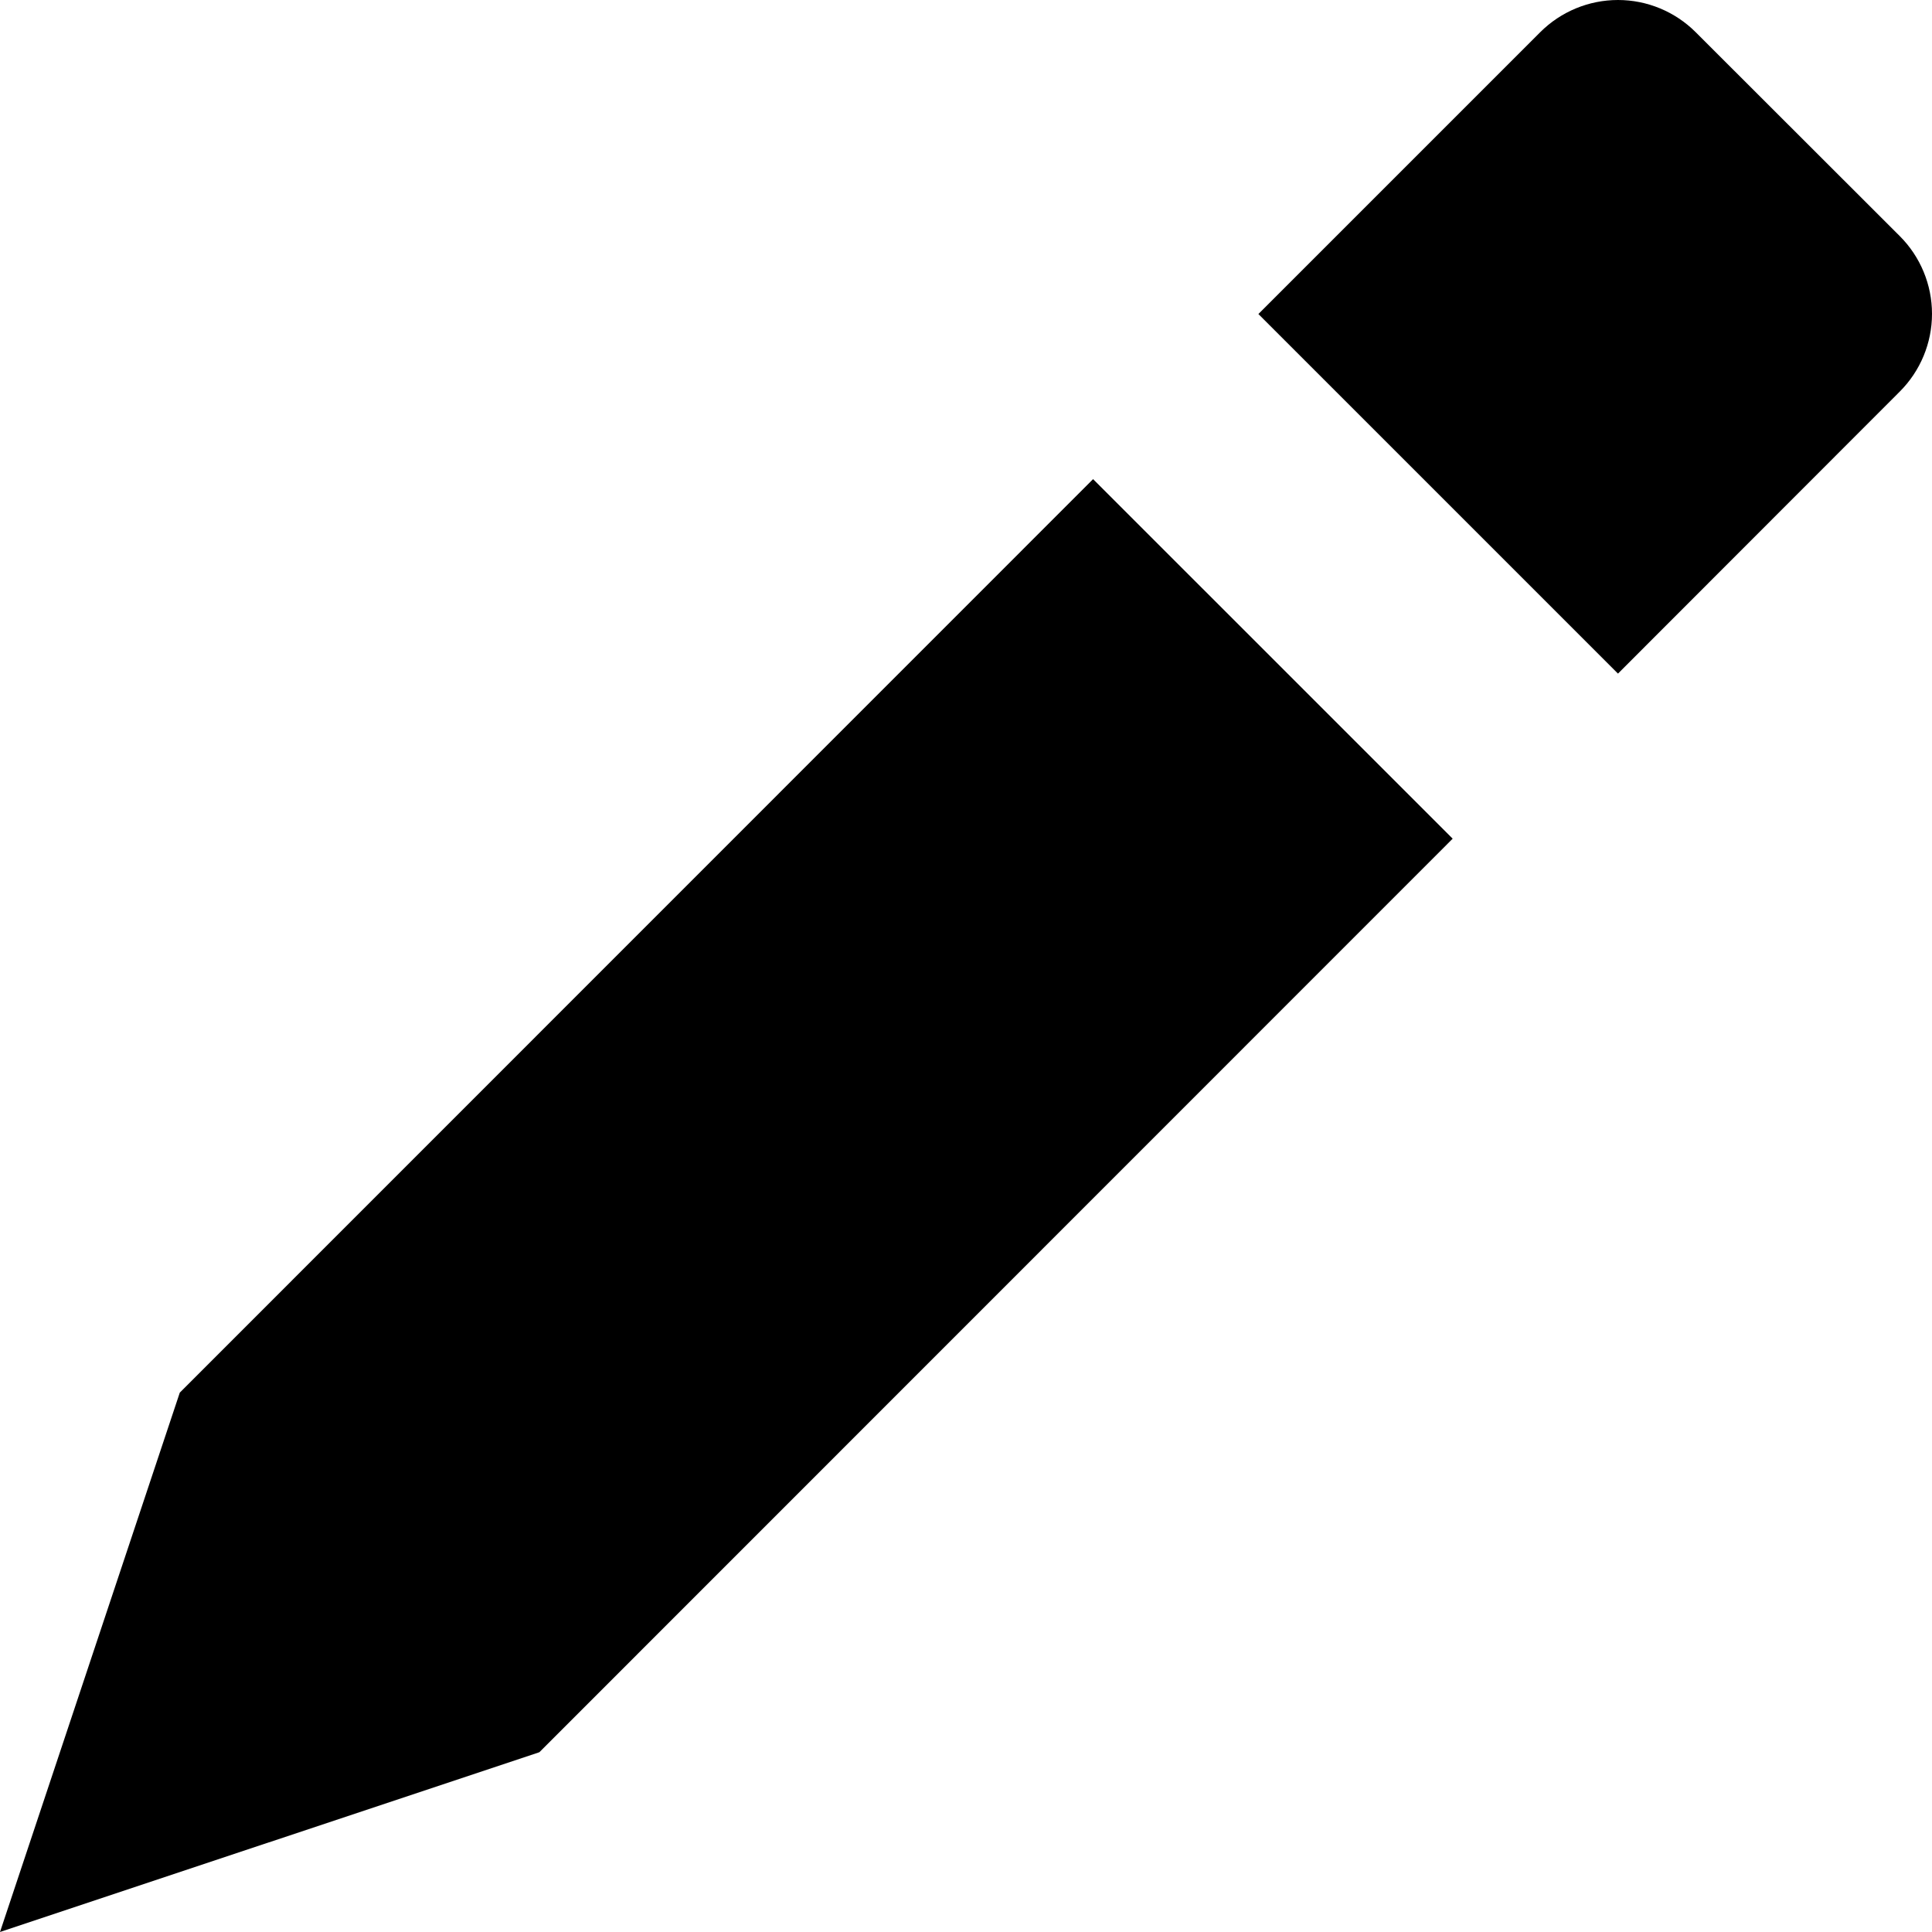
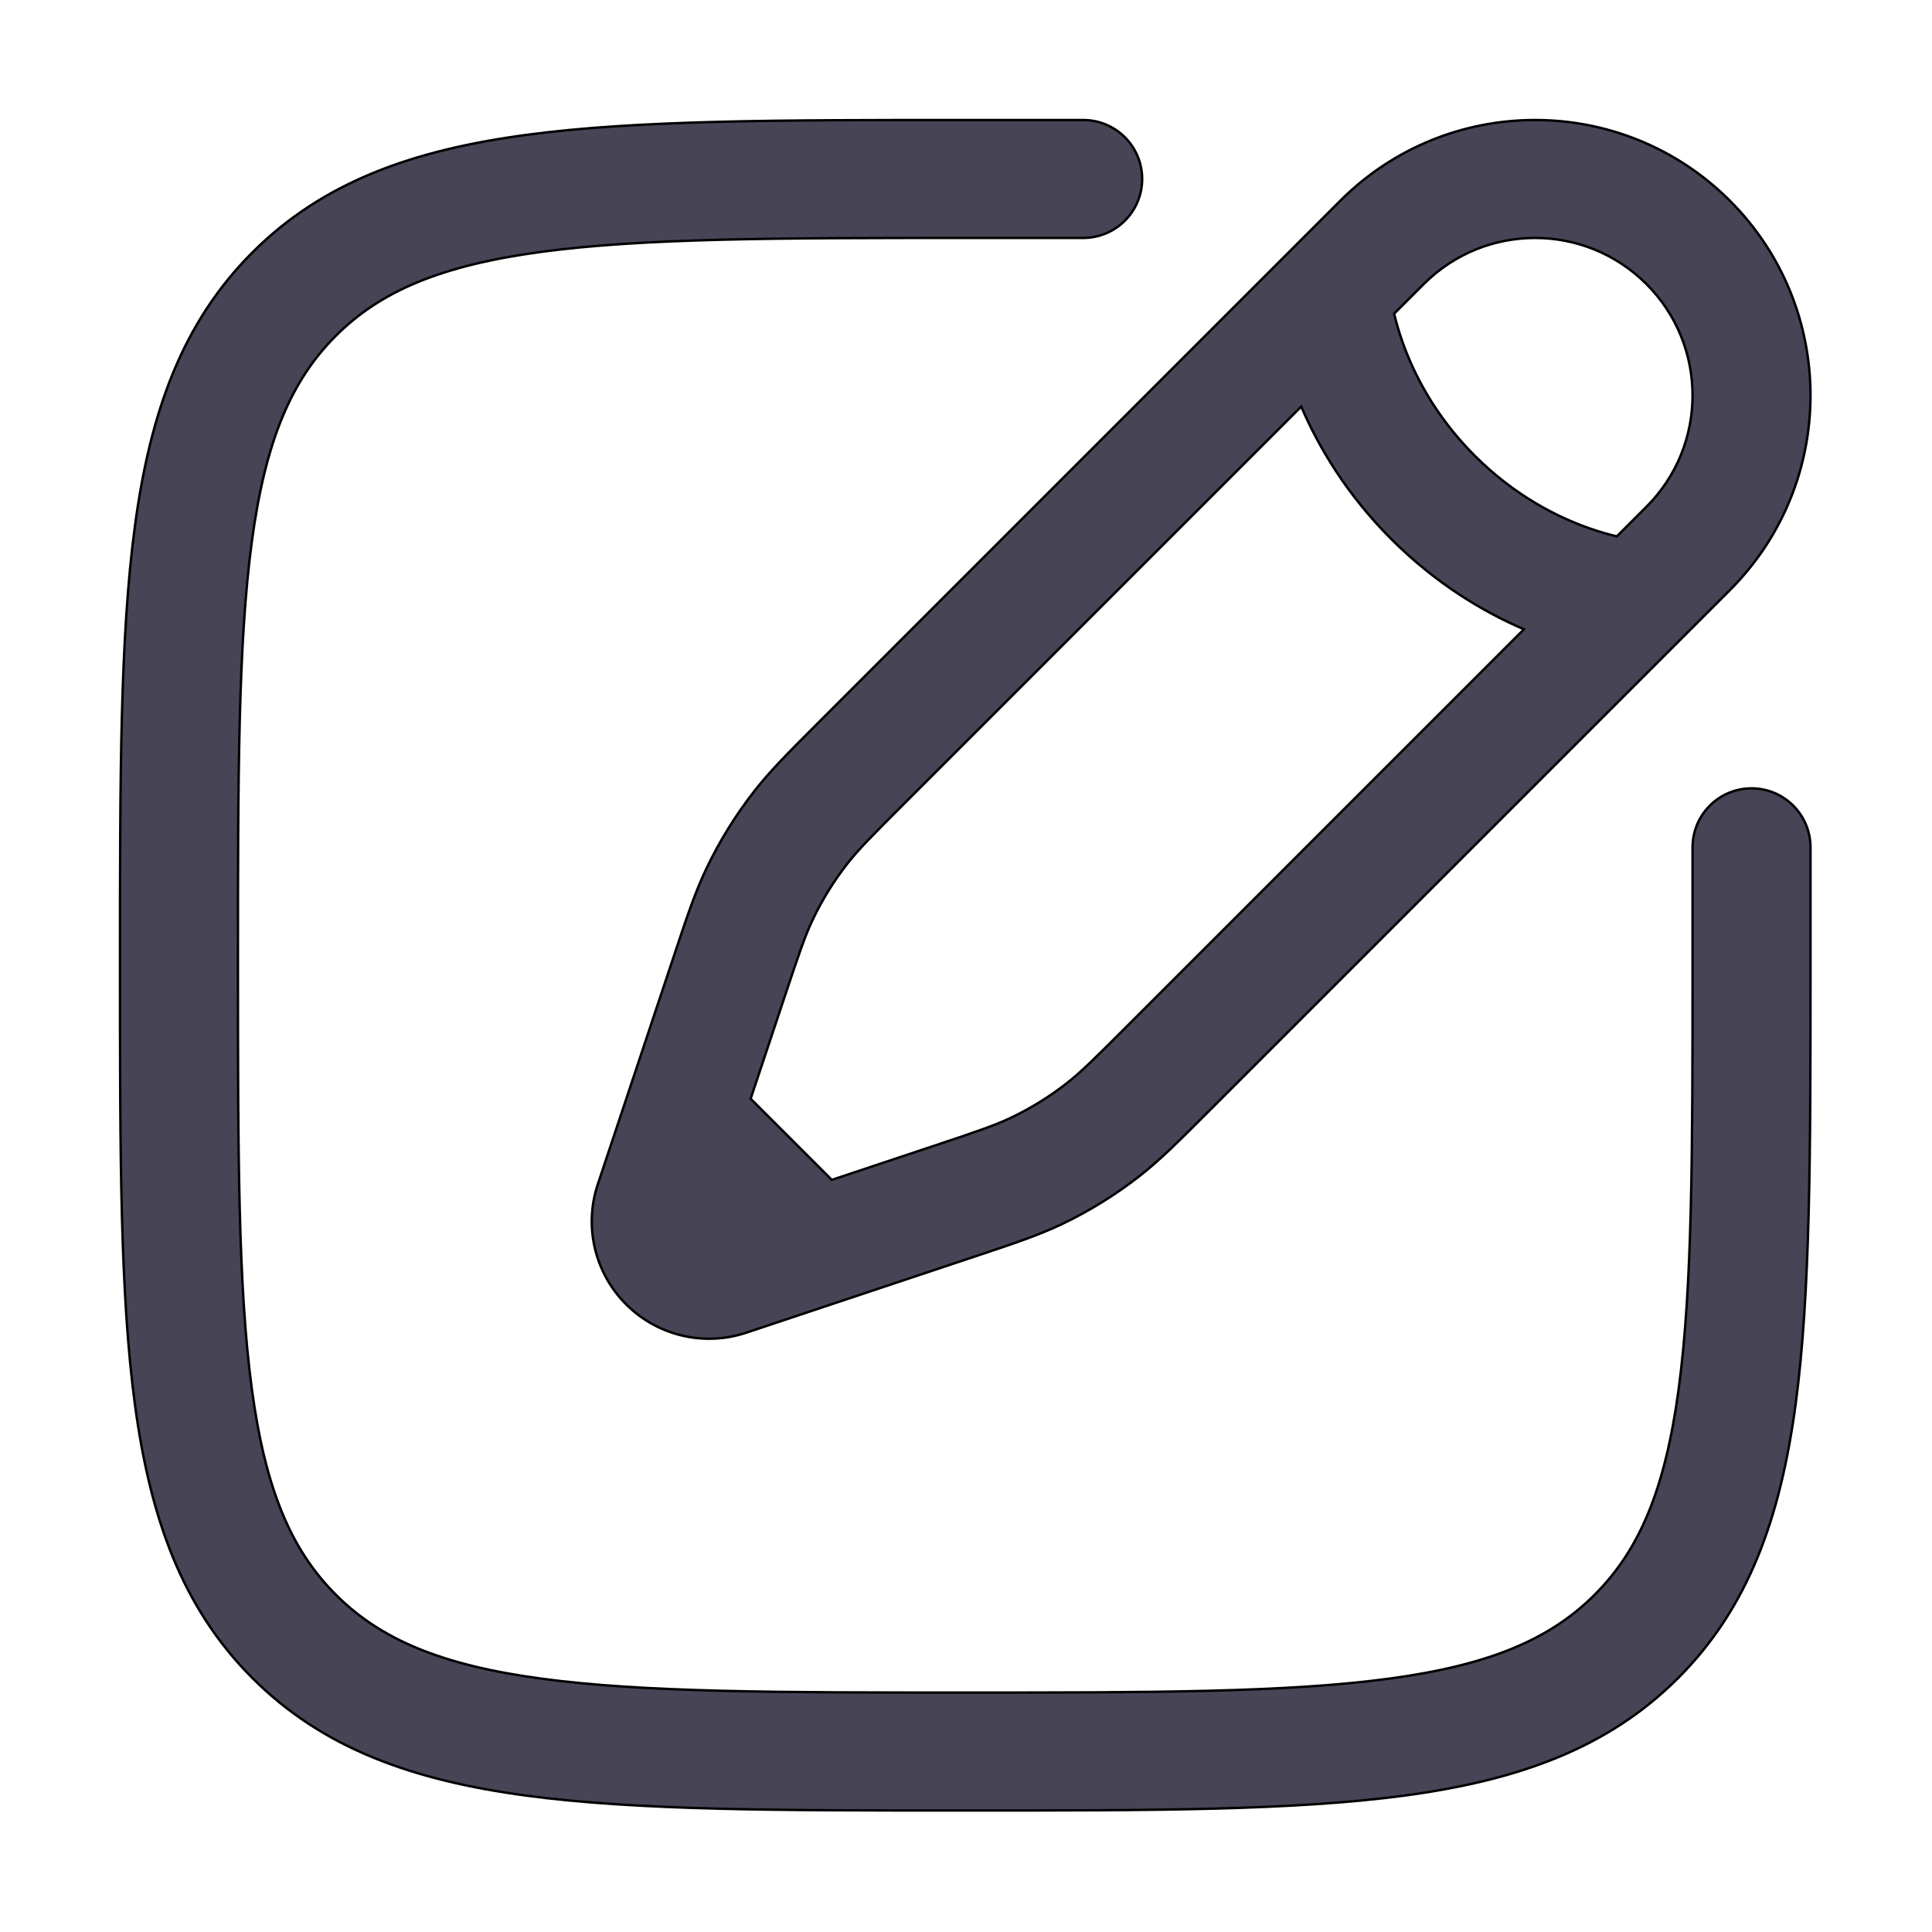
- <svg xmlns="http://www.w3.org/2000/svg" width="50" height="50" viewBox="0 0 50 50" fill="none">
-   <path d="M49.167 6.111C49.7 6.644 50 7.368 50 8.122C50 8.876 49.7 9.6 49.167 10.133L41.873 17.433L32.567 8.127L39.861 0.833C40.395 0.3 41.118 0 41.873 0C42.627 0 43.35 0.3 43.884 0.833L49.167 6.111ZM37.595 21.705L28.289 12.4L4.653 36.041L0 50L13.959 45.347L37.595 21.705Z" fill="black" />
+ <svg xmlns="http://www.w3.org/2000/svg" width="800" height="800" viewBox="0 0 800 800" fill="none">
+   <path d="M448.529 49.692C462.015 49.692 472.947 60.625 472.947 74.111C472.947 87.597 462.014 98.529 448.529 98.529H399.692C322.262 98.529 266.645 98.581 224.32 104.271C182.698 109.867 157.604 120.51 139.057 139.057C120.51 157.604 109.867 182.698 104.271 224.32C98.581 266.645 98.529 322.262 98.529 399.692C98.529 477.122 98.581 532.738 104.271 575.063C109.867 616.686 120.51 641.779 139.057 660.327C157.604 678.875 182.698 689.519 224.32 695.112C266.645 700.803 322.262 700.855 399.692 700.855C477.121 700.855 532.737 700.803 575.062 695.112C616.684 689.519 641.778 678.875 660.326 660.327C678.874 641.779 689.518 616.686 695.111 575.063C700.802 532.738 700.854 477.122 700.854 399.692V350.855C700.854 337.37 711.788 326.436 725.273 326.436C738.759 326.437 749.691 337.37 749.691 350.855V401.561C749.691 476.718 749.692 535.616 743.515 581.572C737.189 628.609 723.993 665.728 694.86 694.861C665.727 723.994 628.608 737.19 581.571 743.516C535.615 749.693 476.717 749.692 401.56 749.692H397.823C322.667 749.692 263.767 749.693 217.812 743.516C170.775 737.19 133.657 723.994 104.524 694.861C75.391 665.728 62.194 628.609 55.87 581.572C49.691 535.616 49.692 476.718 49.692 401.561V397.823C49.692 322.667 49.691 263.768 55.87 217.813C62.194 170.775 75.391 133.658 104.524 104.524C133.657 75.391 170.775 62.194 217.812 55.87C263.767 49.691 322.667 49.692 397.823 49.692H448.529ZM555.011 83.094C599.547 38.559 671.754 38.559 716.29 83.094C760.826 127.63 760.826 199.837 716.29 244.373L499.841 460.823C487.752 472.912 480.179 480.485 471.73 487.078C461.777 494.84 451.006 501.495 439.611 506.926C429.938 511.536 419.777 514.922 403.559 520.327L308.993 551.849C291.534 557.667 272.285 553.126 259.272 540.112C246.259 527.099 241.715 507.85 247.535 490.389L279.056 395.824C284.462 379.607 287.848 369.445 292.459 359.772C297.889 348.377 304.544 337.607 312.307 327.655C318.898 319.205 326.472 311.632 338.56 299.544L555.011 83.094ZM374.215 332.957C360.654 346.518 355.334 351.897 350.815 357.689C345.235 364.845 340.449 372.591 336.546 380.782C333.383 387.417 330.951 394.577 324.887 412.77L310.825 454.957L344.428 488.559L386.613 474.498C404.806 468.432 411.966 466 418.601 462.839C426.793 458.935 434.539 454.149 441.695 448.568C447.487 444.049 452.866 438.729 466.427 425.169L631.02 260.574C614.224 253.349 594.656 241.767 576.134 223.248C557.615 204.729 546.034 185.161 538.809 168.362L374.215 332.957ZM681.756 117.628C656.292 92.164 615.008 92.164 589.545 117.628L577.283 129.889C578.022 133.01 579.054 136.729 580.493 140.877C585.159 154.325 593.989 172.036 610.669 188.715C627.348 205.393 645.059 214.224 658.506 218.889C662.653 220.328 666.372 221.362 669.494 222.101L681.756 209.84C707.219 184.376 707.219 143.091 681.756 117.628Z" fill="#464455" />
+   <path d="M448.529 49.692C462.015 49.692 472.947 60.625 472.947 74.111C472.947 87.597 462.014 98.529 448.529 98.529H399.692C322.262 98.529 266.645 98.581 224.32 104.271C182.698 109.867 157.604 120.51 139.057 139.057C120.51 157.604 109.867 182.698 104.271 224.32C98.581 266.645 98.529 322.262 98.529 399.692C98.529 477.122 98.581 532.738 104.271 575.063C109.867 616.686 120.51 641.779 139.057 660.327C157.604 678.875 182.698 689.519 224.32 695.112C266.645 700.803 322.262 700.855 399.692 700.855C477.121 700.855 532.737 700.803 575.062 695.112C616.684 689.519 641.778 678.875 660.326 660.327C678.874 641.779 689.518 616.686 695.111 575.063C700.802 532.738 700.854 477.122 700.854 399.692V350.855C700.854 337.37 711.788 326.436 725.273 326.436C738.759 326.437 749.691 337.37 749.691 350.855V401.561C749.691 476.718 749.692 535.616 743.515 581.572C737.189 628.609 723.993 665.728 694.86 694.861C665.727 723.994 628.608 737.19 581.571 743.516C535.615 749.693 476.717 749.692 401.56 749.692H397.823C322.667 749.692 263.767 749.693 217.812 743.516C170.775 737.19 133.657 723.994 104.524 694.861C75.391 665.728 62.194 628.609 55.87 581.572C49.691 535.616 49.692 476.718 49.692 401.561V397.823C49.692 322.667 49.691 263.768 55.87 217.813C62.194 170.775 75.391 133.658 104.524 104.524C133.657 75.391 170.775 62.194 217.812 55.87C263.767 49.691 322.667 49.692 397.823 49.692H448.529ZM555.011 83.094C599.547 38.559 671.754 38.559 716.29 83.094C760.826 127.63 760.826 199.837 716.29 244.373L499.841 460.823C487.752 472.912 480.179 480.485 471.73 487.078C461.777 494.84 451.006 501.495 439.611 506.926C429.938 511.536 419.777 514.922 403.559 520.327L308.993 551.849C291.534 557.667 272.285 553.126 259.272 540.112C246.259 527.099 241.715 507.85 247.535 490.389L279.056 395.824C284.462 379.607 287.848 369.445 292.459 359.772C297.889 348.377 304.544 337.607 312.307 327.655C318.898 319.205 326.472 311.632 338.56 299.544L555.011 83.094ZM374.215 332.957C360.654 346.518 355.334 351.897 350.815 357.689C345.235 364.845 340.449 372.591 336.546 380.782C333.383 387.417 330.951 394.577 324.887 412.77L310.825 454.957L344.428 488.559L386.613 474.498C404.806 468.432 411.966 466 418.601 462.839C426.793 458.935 434.539 454.149 441.695 448.568C447.487 444.049 452.866 438.729 466.427 425.169L631.02 260.574C614.224 253.349 594.656 241.767 576.134 223.248C557.615 204.729 546.034 185.161 538.809 168.362L374.215 332.957ZM681.756 117.628C656.292 92.164 615.008 92.164 589.545 117.628L577.283 129.889C578.022 133.01 579.054 136.729 580.493 140.877C585.159 154.325 593.989 172.036 610.669 188.715C627.348 205.393 645.059 214.224 658.506 218.889C662.653 220.328 666.372 221.362 669.494 222.101L681.756 209.84C707.219 184.376 707.219 143.091 681.756 117.628Z" stroke="black" />
</svg>
